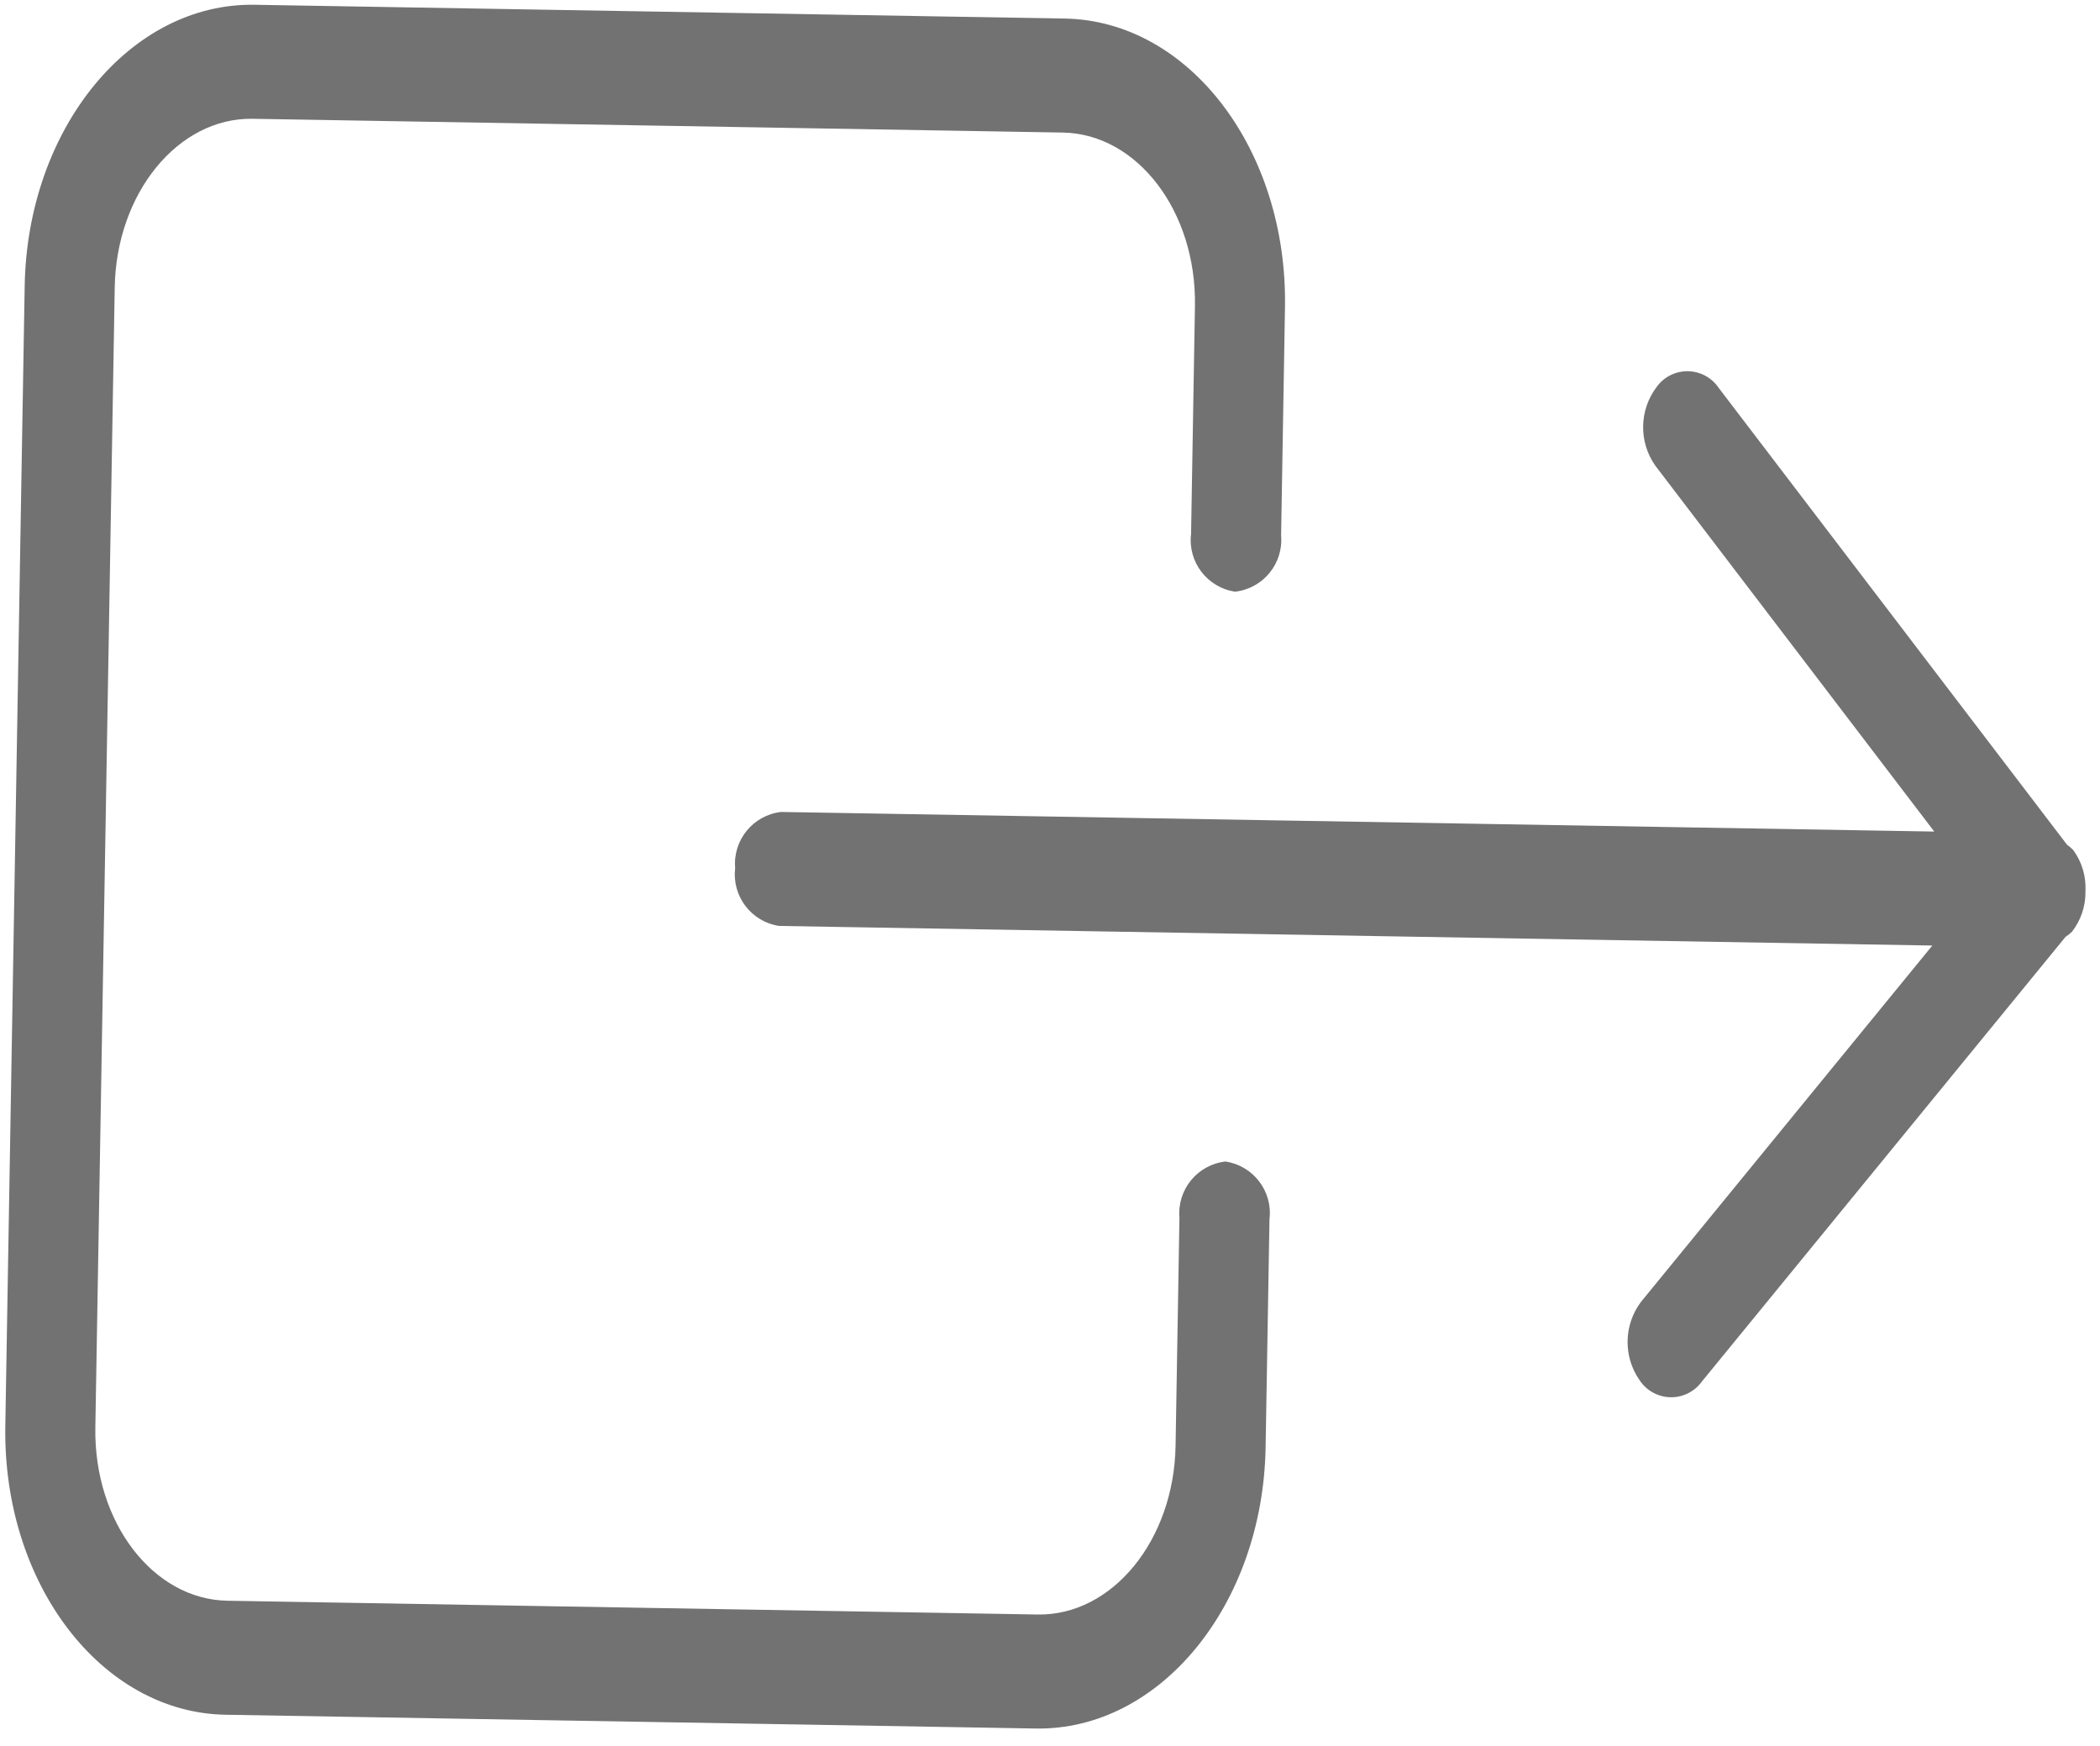
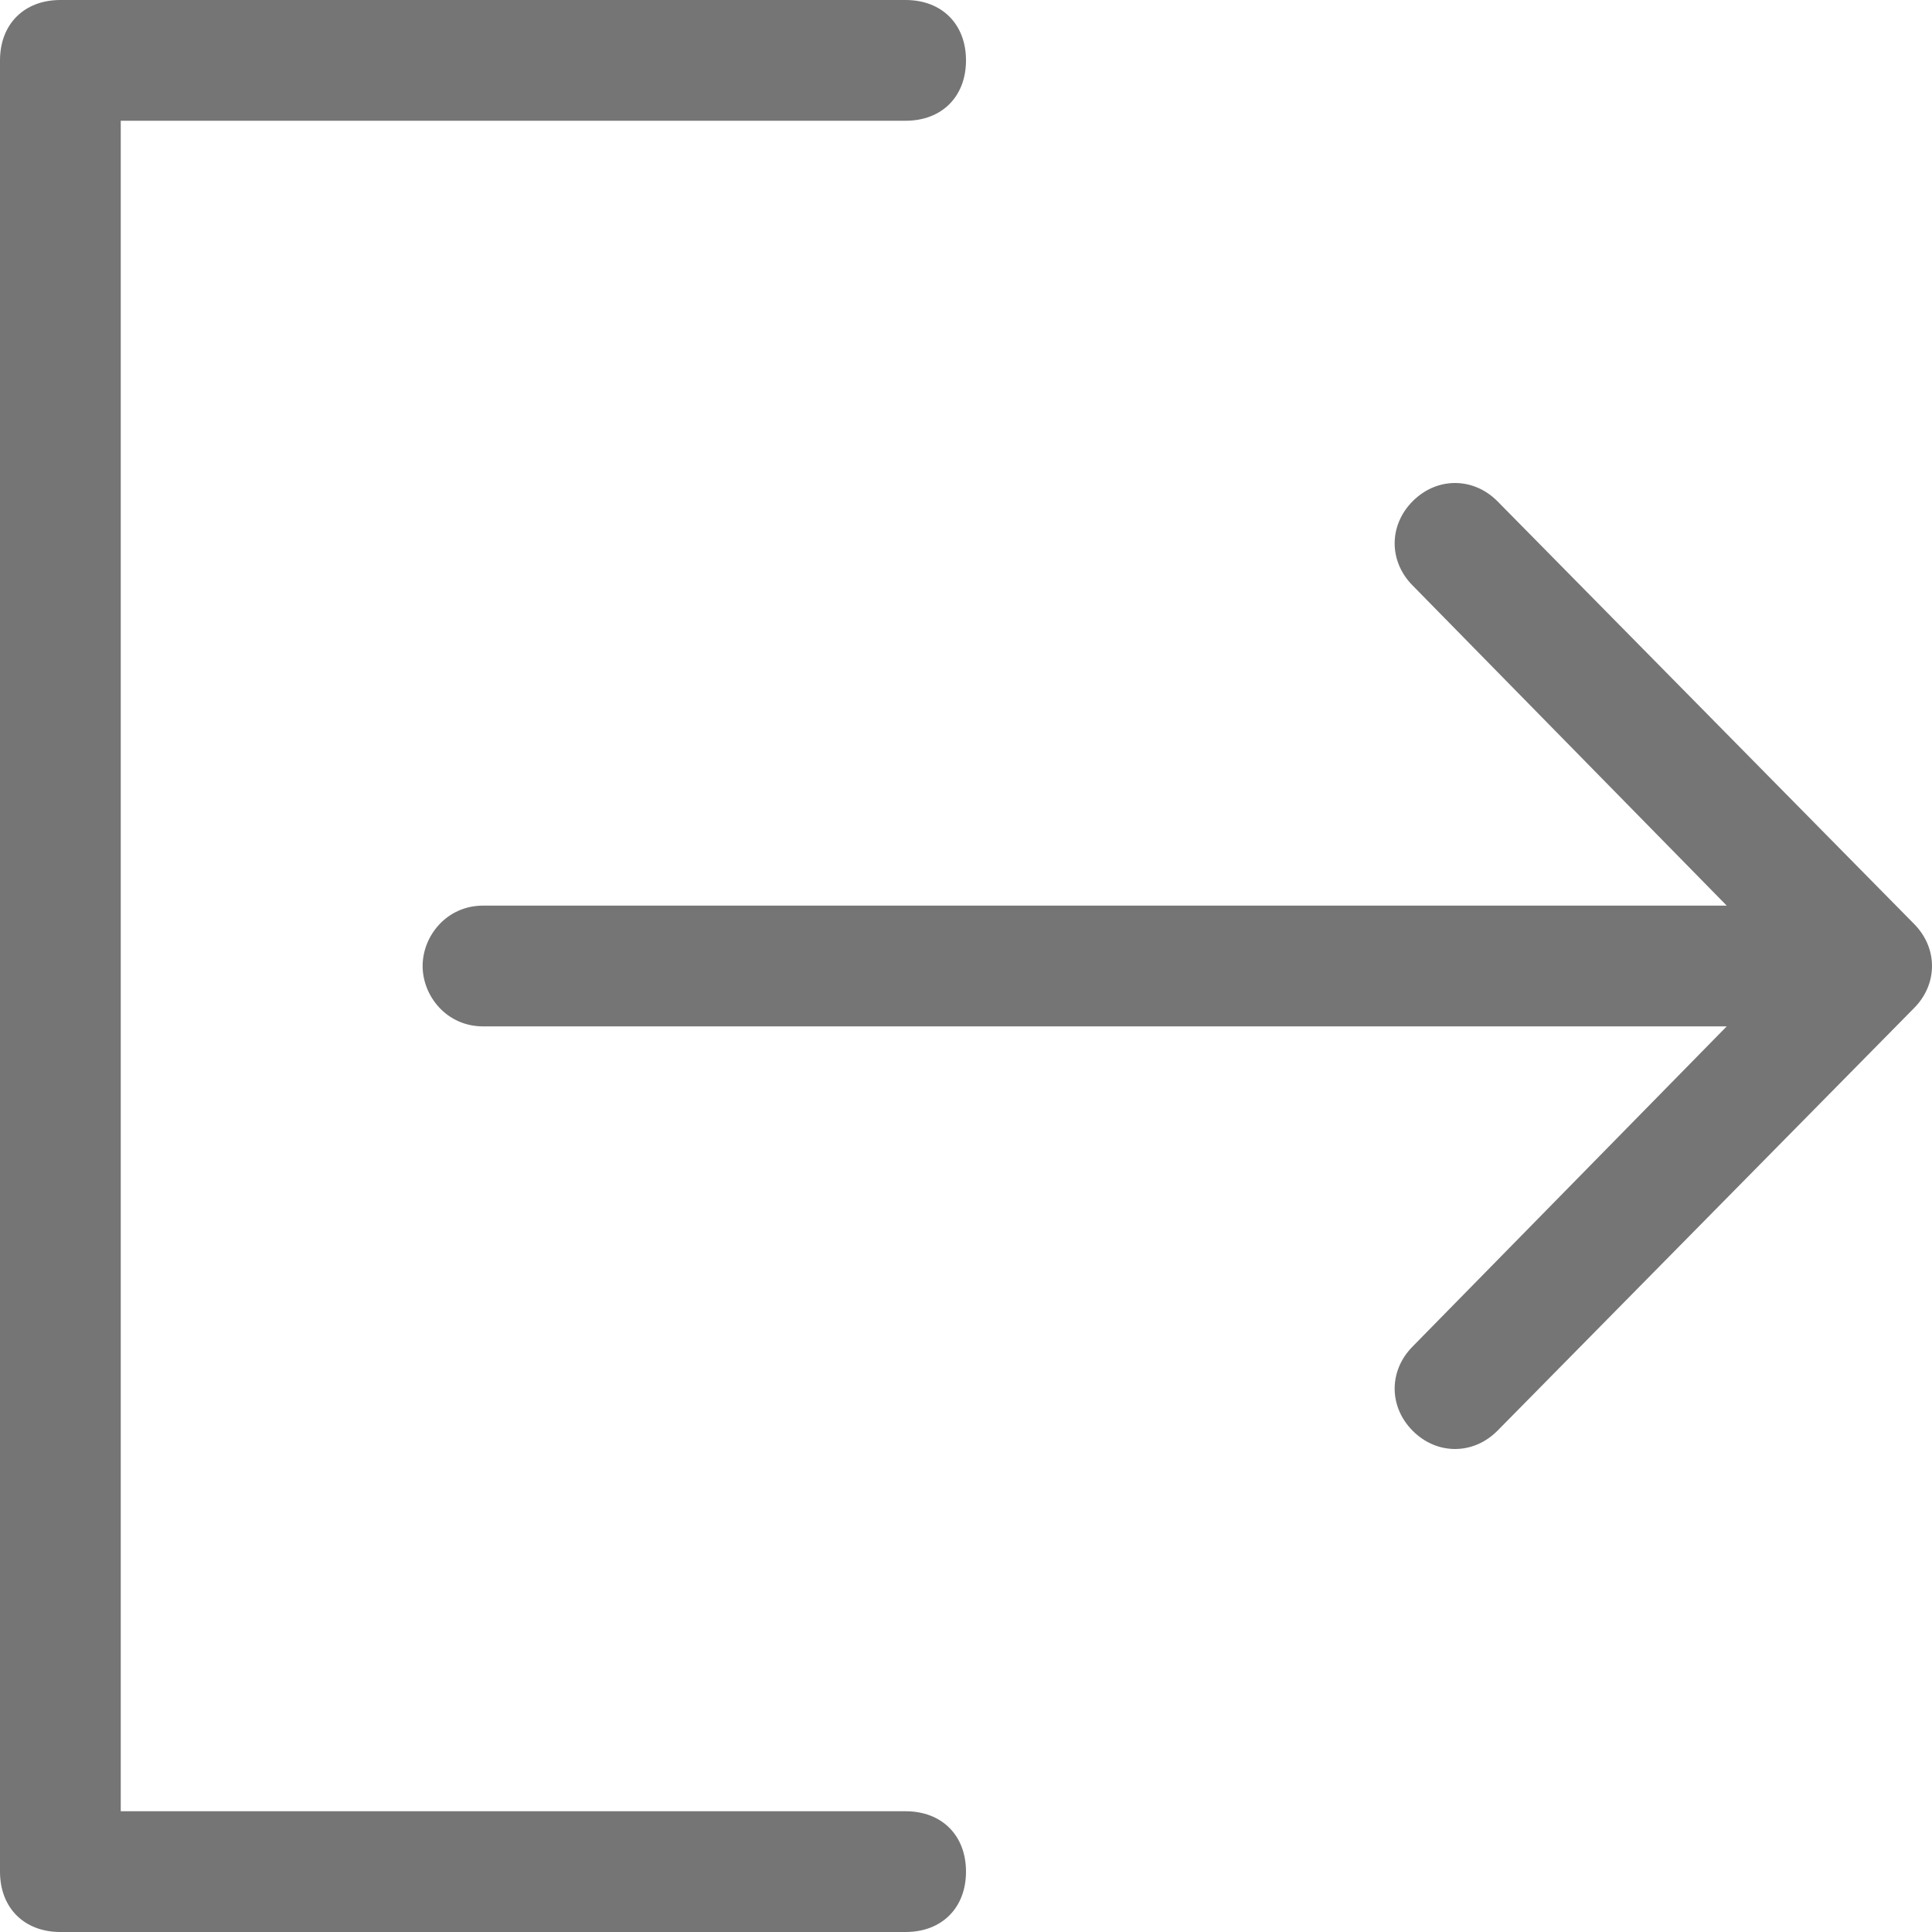
- <svg xmlns="http://www.w3.org/2000/svg" width="75.524" height="62.77" viewBox="0 0 75.524 62.77">
-   <path id="out" d="M51.233,74.462H10.247C4.586,74.462,0,70.839,0,66.368V37.231c0-4.469,4.586-8.094,10.247-8.094h8.2a1.872,1.872,0,0,1,2.049,1.619,1.872,1.872,0,0,1-2.049,1.619h-8.2c-3.394,0-6.148,2.176-6.148,4.856V66.368c0,2.682,2.754,4.856,6.148,4.856H51.233c3.4,0,6.148-2.174,6.148-4.856V37.231c0-2.681-2.752-4.856-6.148-4.856h-8.2a1.872,1.872,0,0,1-2.049-1.619,1.872,1.872,0,0,1,2.049-1.619h8.2c5.66,0,10.247,3.624,10.247,8.094V66.368C61.48,70.839,56.894,74.462,51.233,74.462ZM45.77,15.726,32.789,5.473v41.47a1.871,1.871,0,0,1-2.049,1.619,1.871,1.871,0,0,1-2.049-1.619V5.473L15.71,15.726a2.4,2.4,0,0,1-2.83,0,1.36,1.36,0,0,1,0-2.235L29.08.694a1.55,1.55,0,0,1,.195-.233A2.3,2.3,0,0,1,30.72,0c.008,0,.012,0,.02,0s.014,0,.02,0a2.3,2.3,0,0,1,1.445.458,1.443,1.443,0,0,1,.186.227L48.6,13.491a1.36,1.36,0,0,1,0,2.235A2.4,2.4,0,0,1,45.77,15.726Z" transform="matrix(-0.017, 1, -1, -0.017, 75.524, 1.3)" fill="#727272" fill-rule="evenodd" />
+ <svg xmlns="http://www.w3.org/2000/svg" version="1.1" id="Слой_1" x="0px" y="0px" viewBox="0 0 32 32" style="enable-background:new 0 0 32 32;" xml:space="preserve">
+   <style type="text/css">
+ 	.st0{fill:#757575;}
+ </style>
+   <g id="Sign_Out">
+     <path class="st0" d="M15,30H2V2h13c0.6,0,1-0.4,1-1s-0.4-1-1-1H1C0.4,0,0,0.4,0,1v30c0,0.6,0.4,1,1,1h14c0.6,0,1-0.4,1-1   S15.6,30,15,30z" />
+     <path class="st0" d="M31.7,15.3l-6.9-7c-0.4-0.4-1-0.4-1.4,0c-0.4,0.4-0.4,1,0,1.4l5.2,5.3H8c-0.6,0-1,0.5-1,1s0.4,1,1,1h20.6   l-5.2,5.3c-0.4,0.4-0.4,1,0,1.4c0.4,0.4,1,0.4,1.4,0l6.9-7C32.1,16.3,32.1,15.7,31.7,15.3z" />
+   </g>
</svg>
